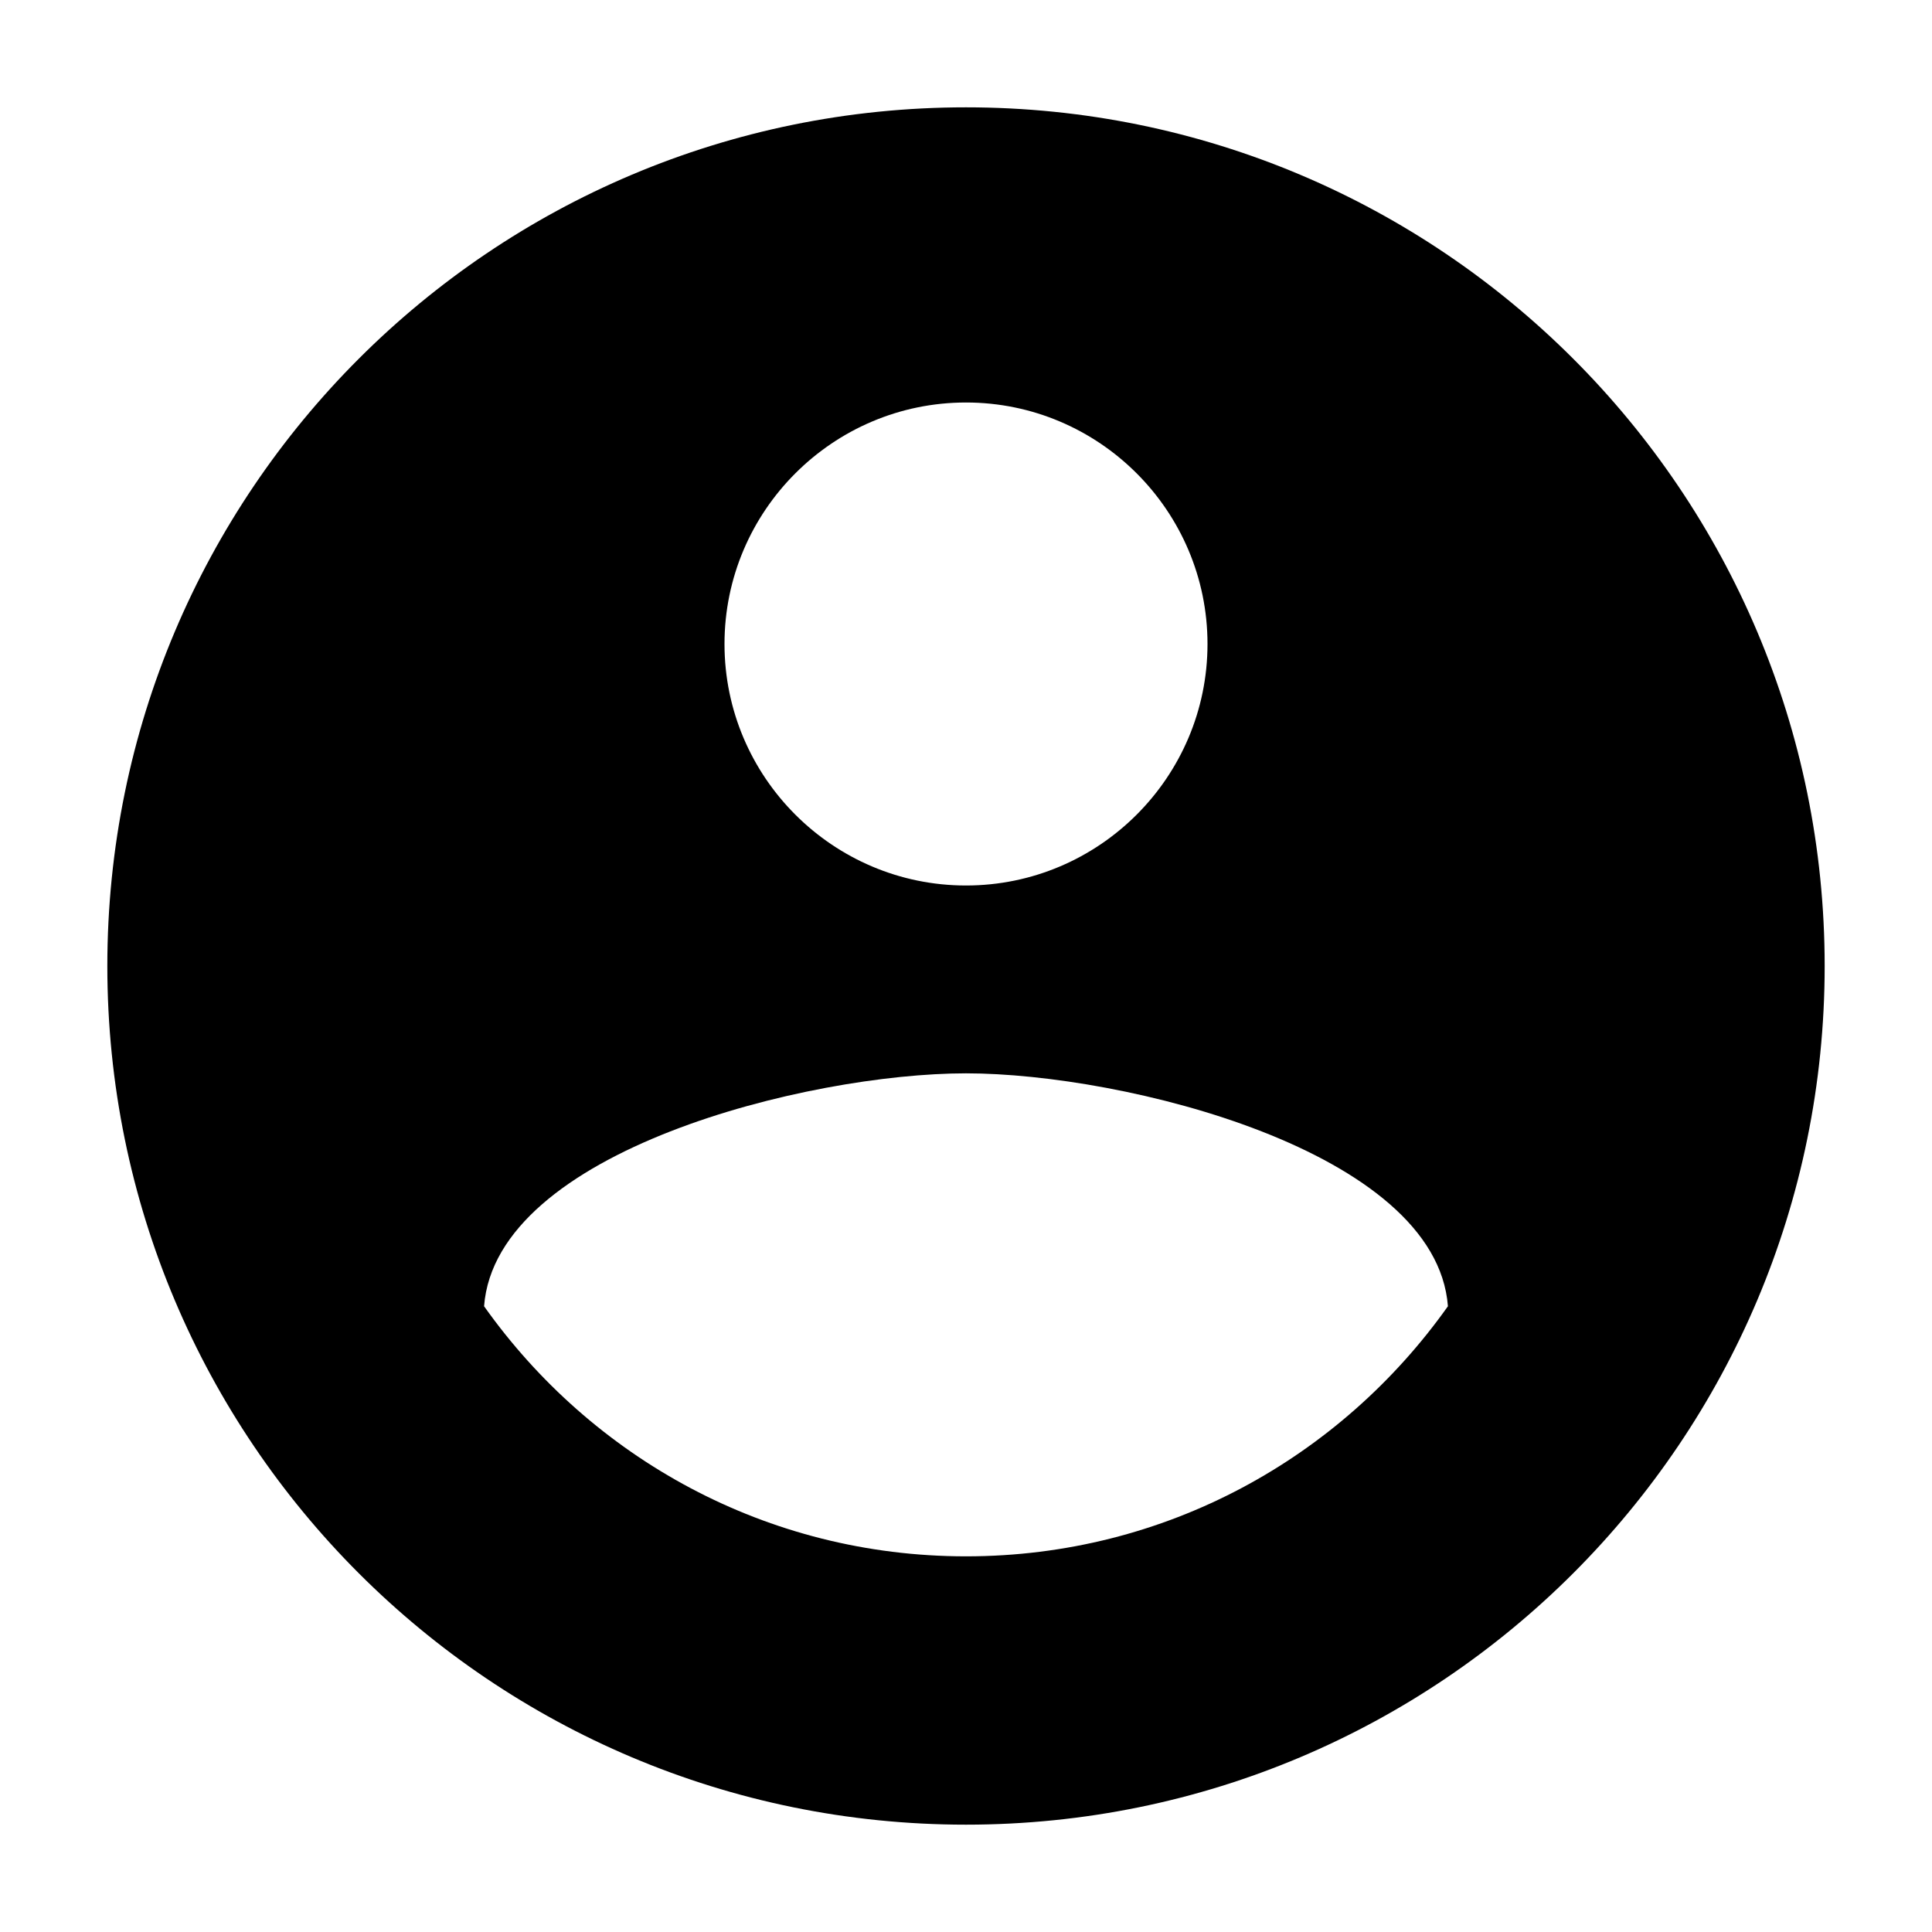
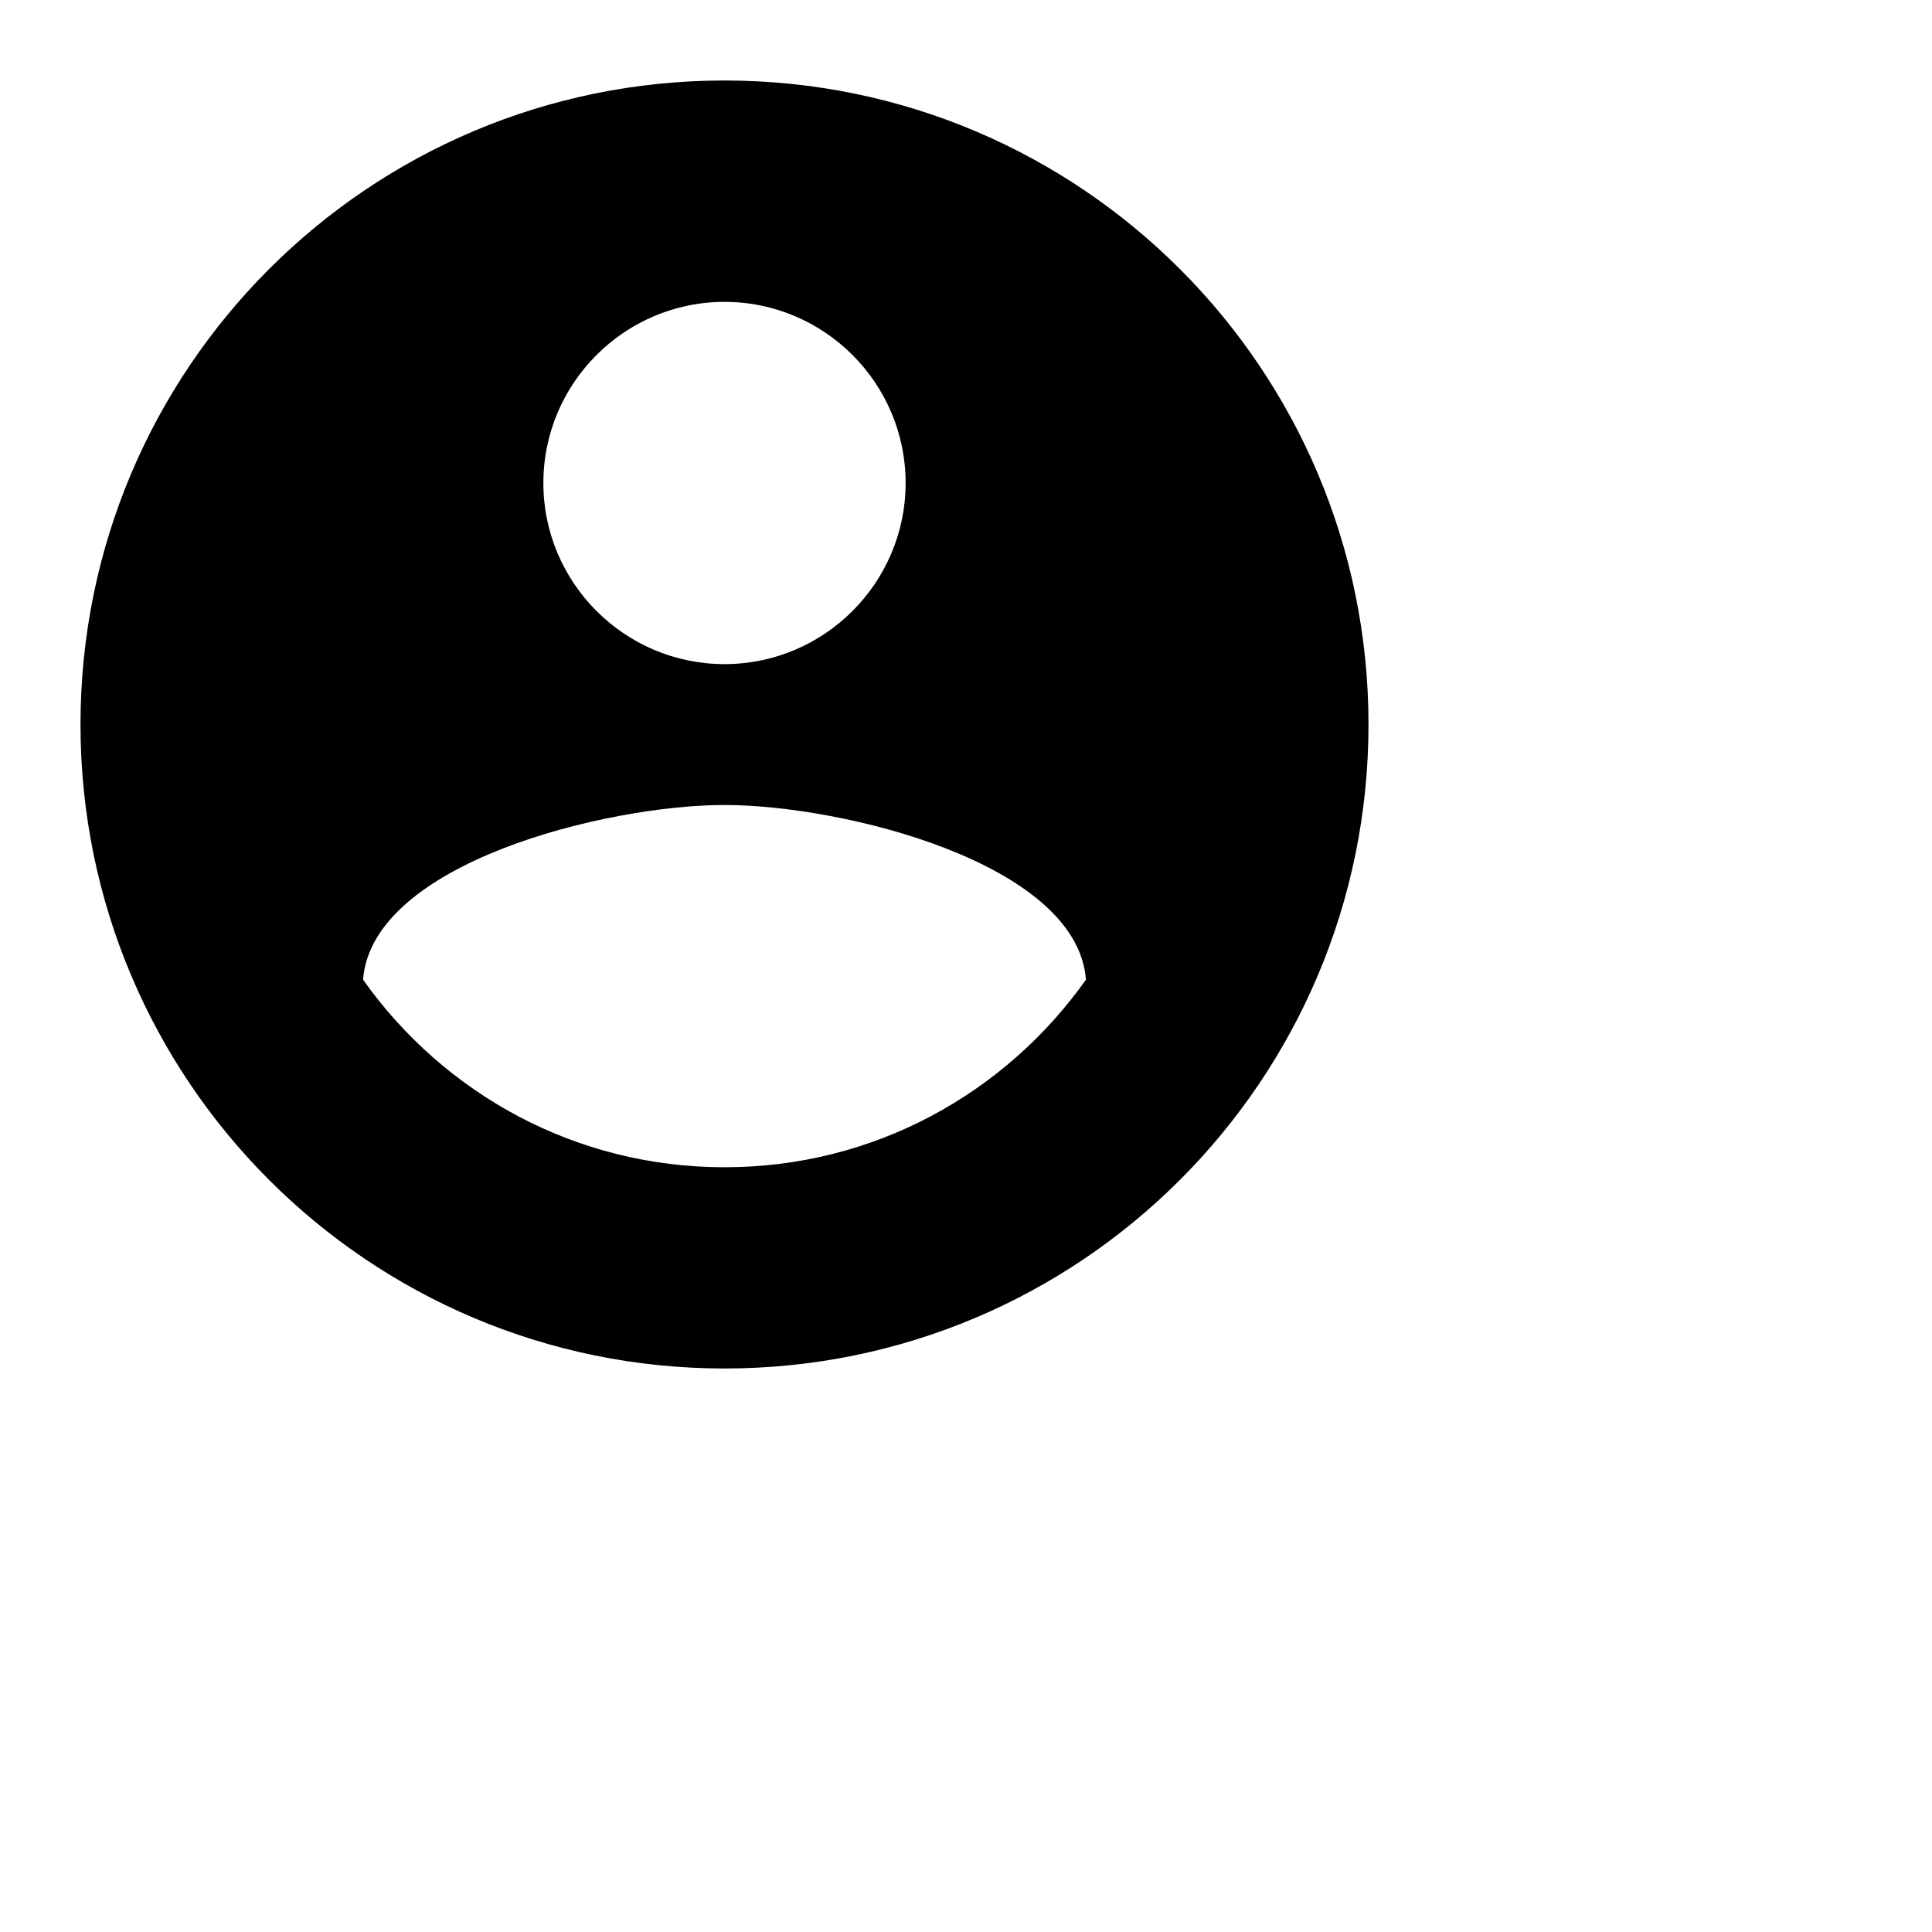
- <svg xmlns="http://www.w3.org/2000/svg" width="18" height="18" viewBox="0 0 18 18">
+ <svg xmlns="http://www.w3.org/2000/svg" width="24" height="24" viewBox="0 0 24 24">
  <path d="M9 1C4.58 1 1 4.58 1 9s3.58 8 8 8 8-3.58 8-8-3.58-8-8-8zm0 2.75c1.24 0 2.25 1.01 2.25 2.25S10.24 8.25 9 8.25 6.75 7.24 6.75 6 7.76 3.75 9 3.75zM9 14.5c-1.86 0-3.49-.92-4.49-2.33C4.62 10.72 7.53 10 9 10c1.47 0 4.38.72 4.49 2.17-1 1.41-2.63 2.33-4.49 2.33z" />
</svg>
